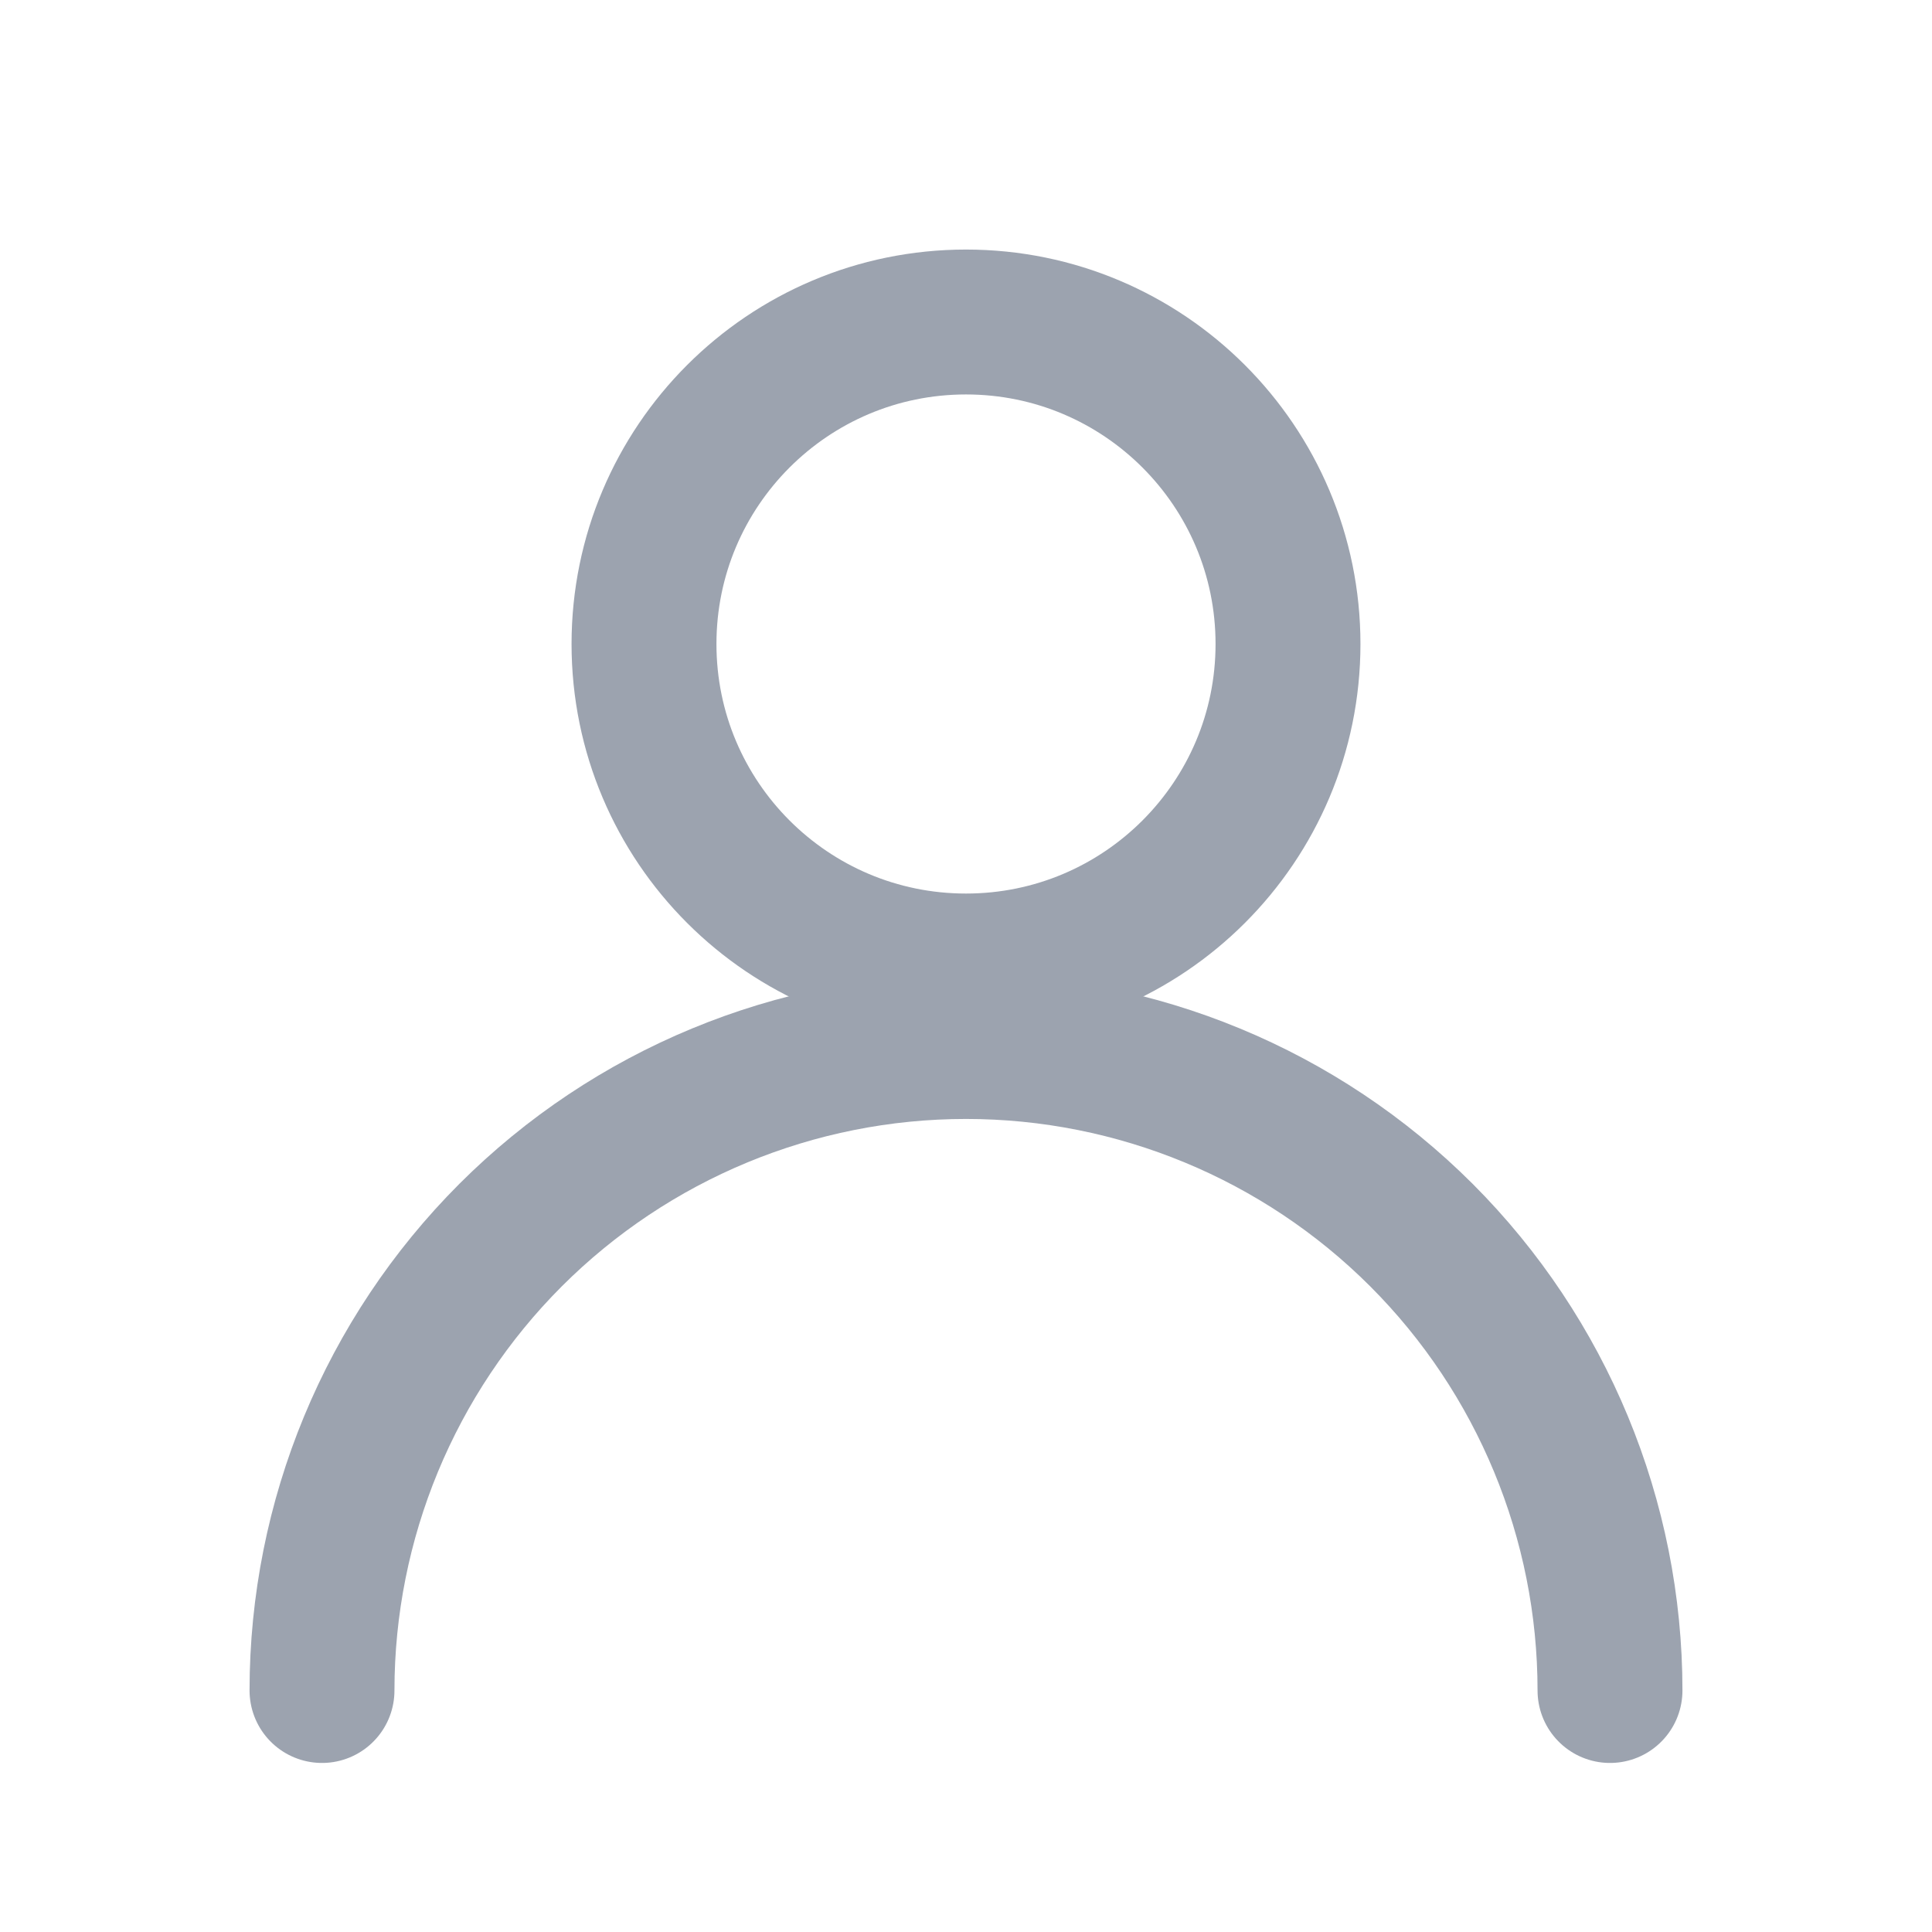
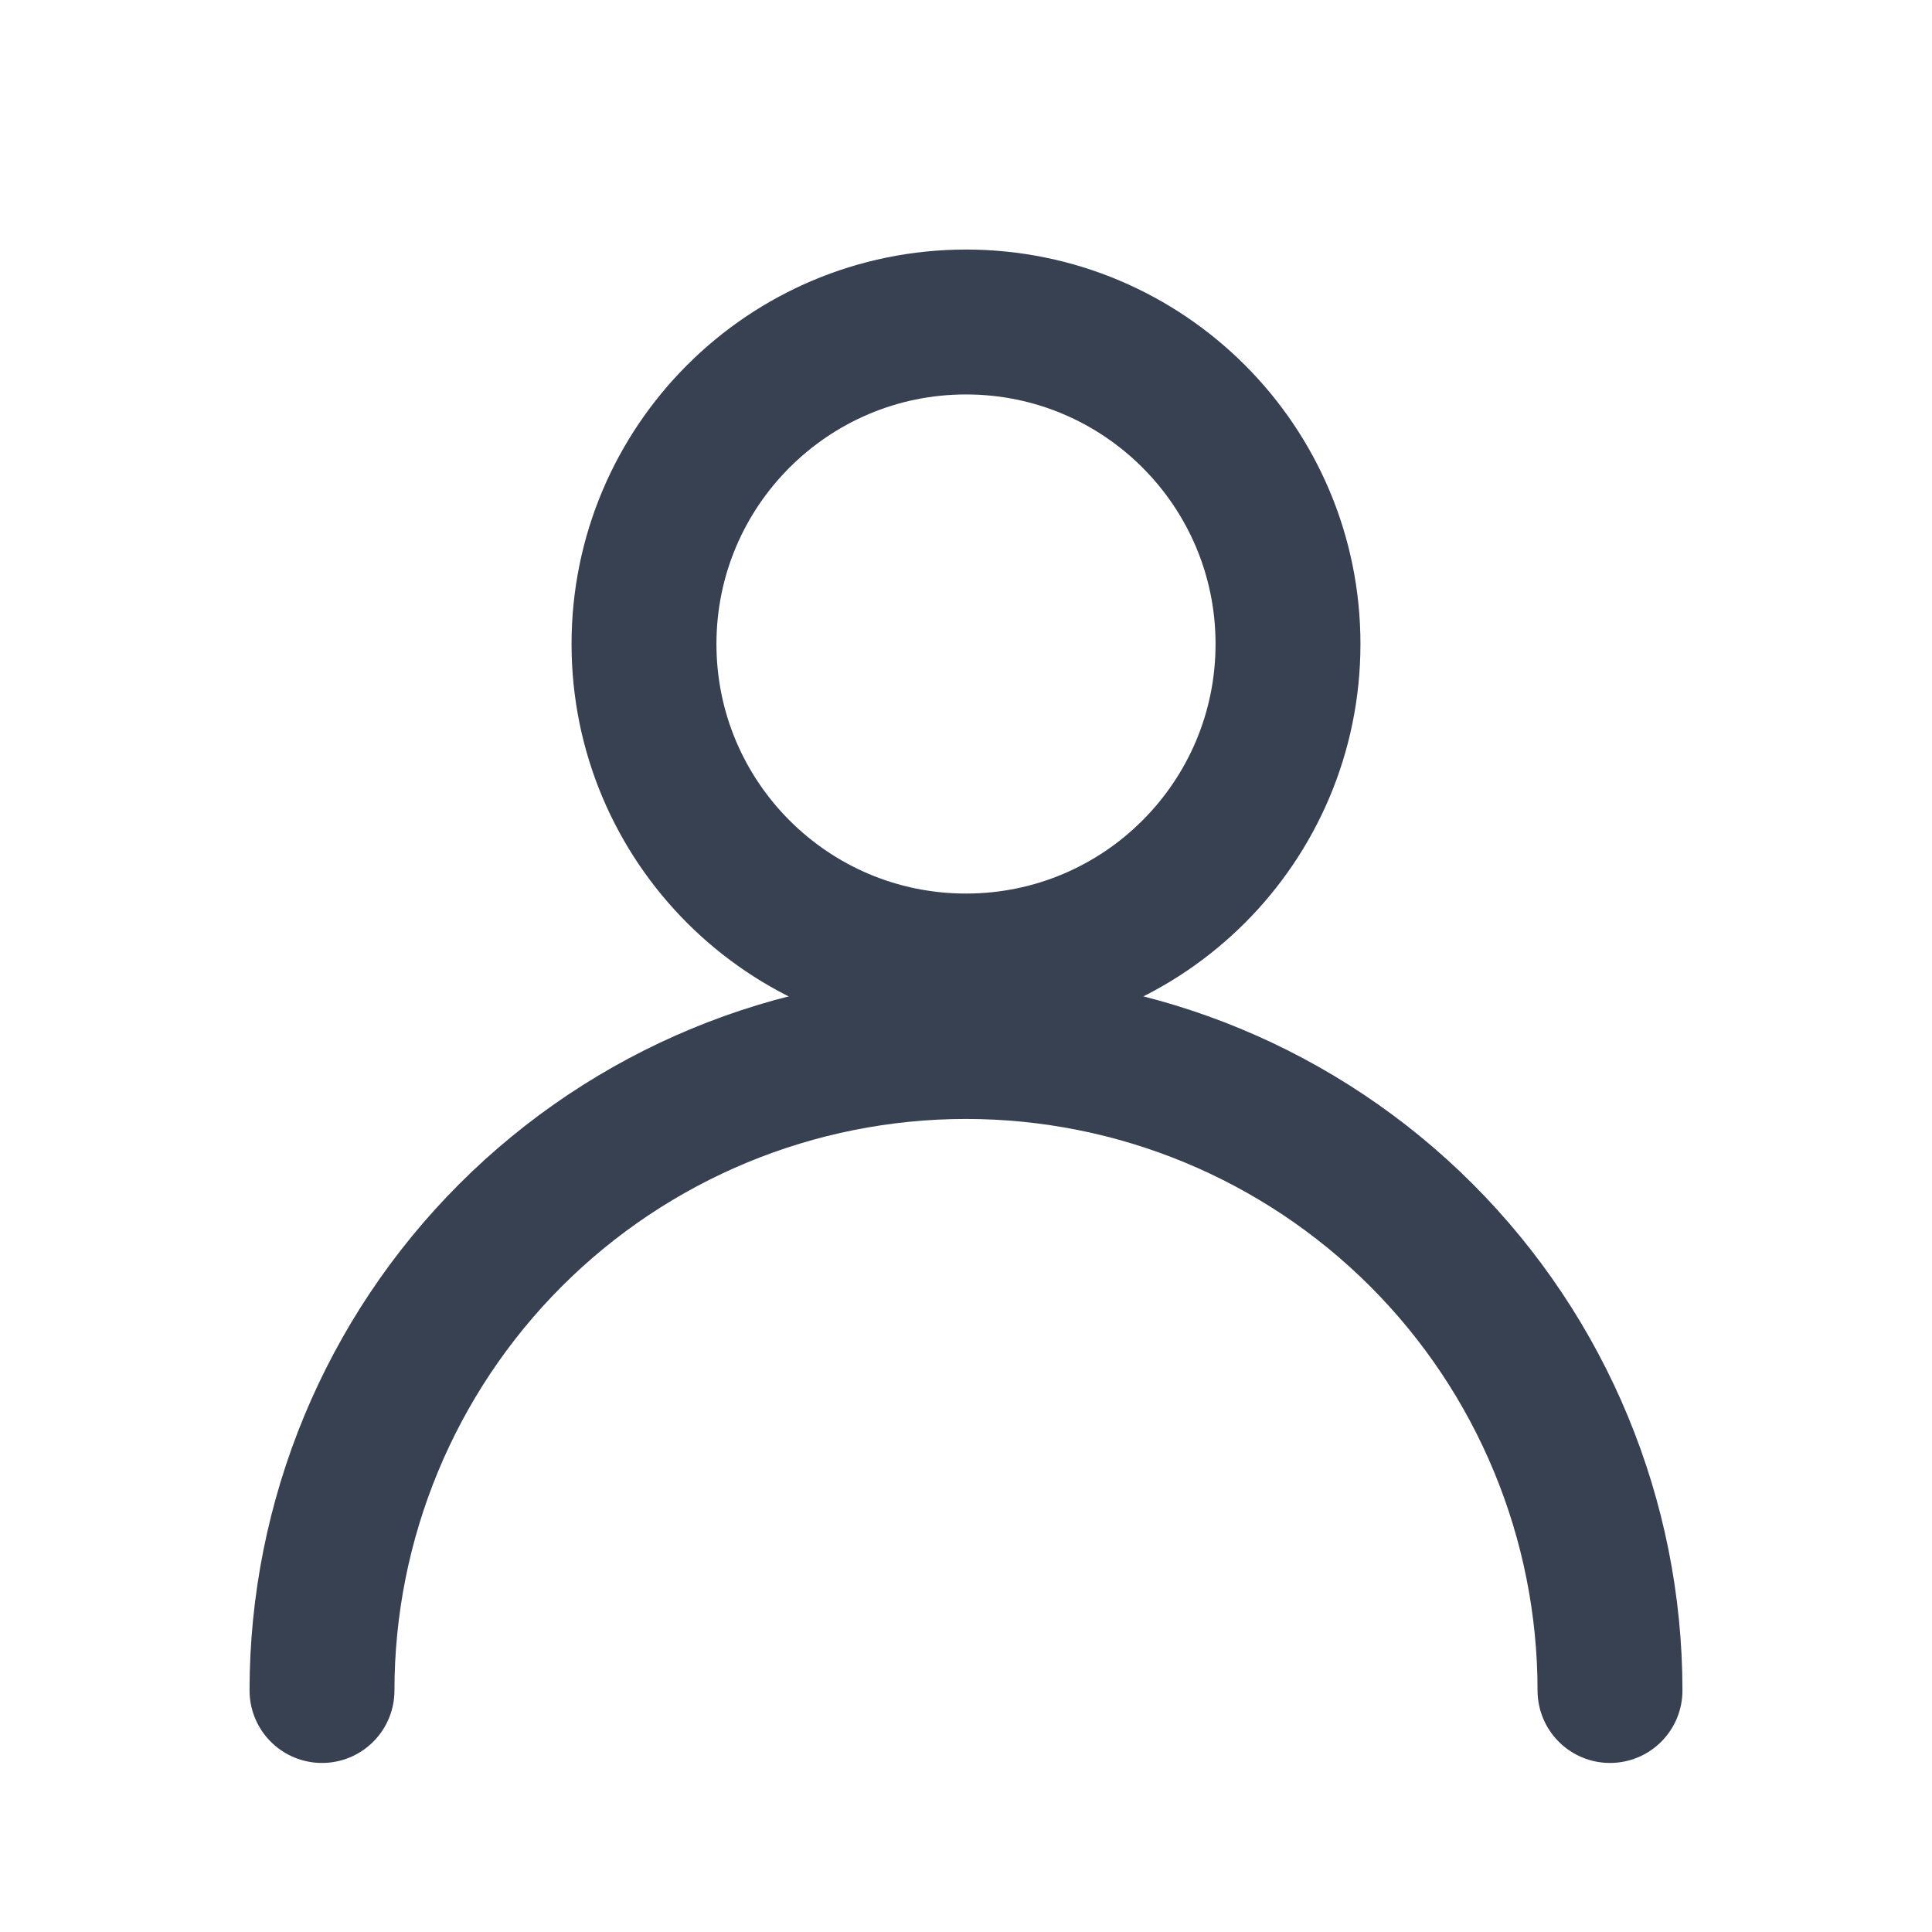
- <svg xmlns="http://www.w3.org/2000/svg" preserveAspectRatio="none" overflow="visible" style="display: block;" width="18" height="18" viewBox="0 0 18 18" fill="none">
-   <g id="ic user">
-     <path id="Vector" d="M12 6C12 7.657 10.657 9 9 9C7.343 9 6 7.657 6 6C6 4.343 7.343 3 9 3C10.657 3 12 4.343 12 6Z" stroke-width="1.35" stroke-linecap="round" stroke-linejoin="round" stroke="#9CA3AF" />
-     <path id="Vector_2" d="M3 15.75C3 14.159 3.632 12.633 4.757 11.507C5.883 10.382 7.409 9.75 9 9.75C10.591 9.75 12.117 10.382 13.243 11.507C14.368 12.633 15 14.159 15 15.75" stroke-width="1.35" stroke-linecap="round" stroke-linejoin="round" stroke="#9CA3AF" />
-   </g>
+ <svg xmlns="http://www.w3.org/2000/svg" width="24" height="24" viewBox="0 0 24 24" fill="none">
+   <path d="M12 12C14.209 12 16 10.209 16 8C16 5.791 14.209 4 12 4C9.791 4 8 5.791 8 8C8 10.209 9.791 12 12 12Z" stroke="#374151" stroke-width="1.8" stroke-linecap="round" stroke-linejoin="round" />
+   <path d="M4 21C4 18.878 4.843 16.843 6.343 15.343C7.843 13.843 9.878 13 12 13C14.122 13 16.157 13.843 17.657 15.343C19.157 16.843 20 18.878 20 21" stroke="#374151" stroke-width="1.8" stroke-linecap="round" stroke-linejoin="round" />
</svg>
